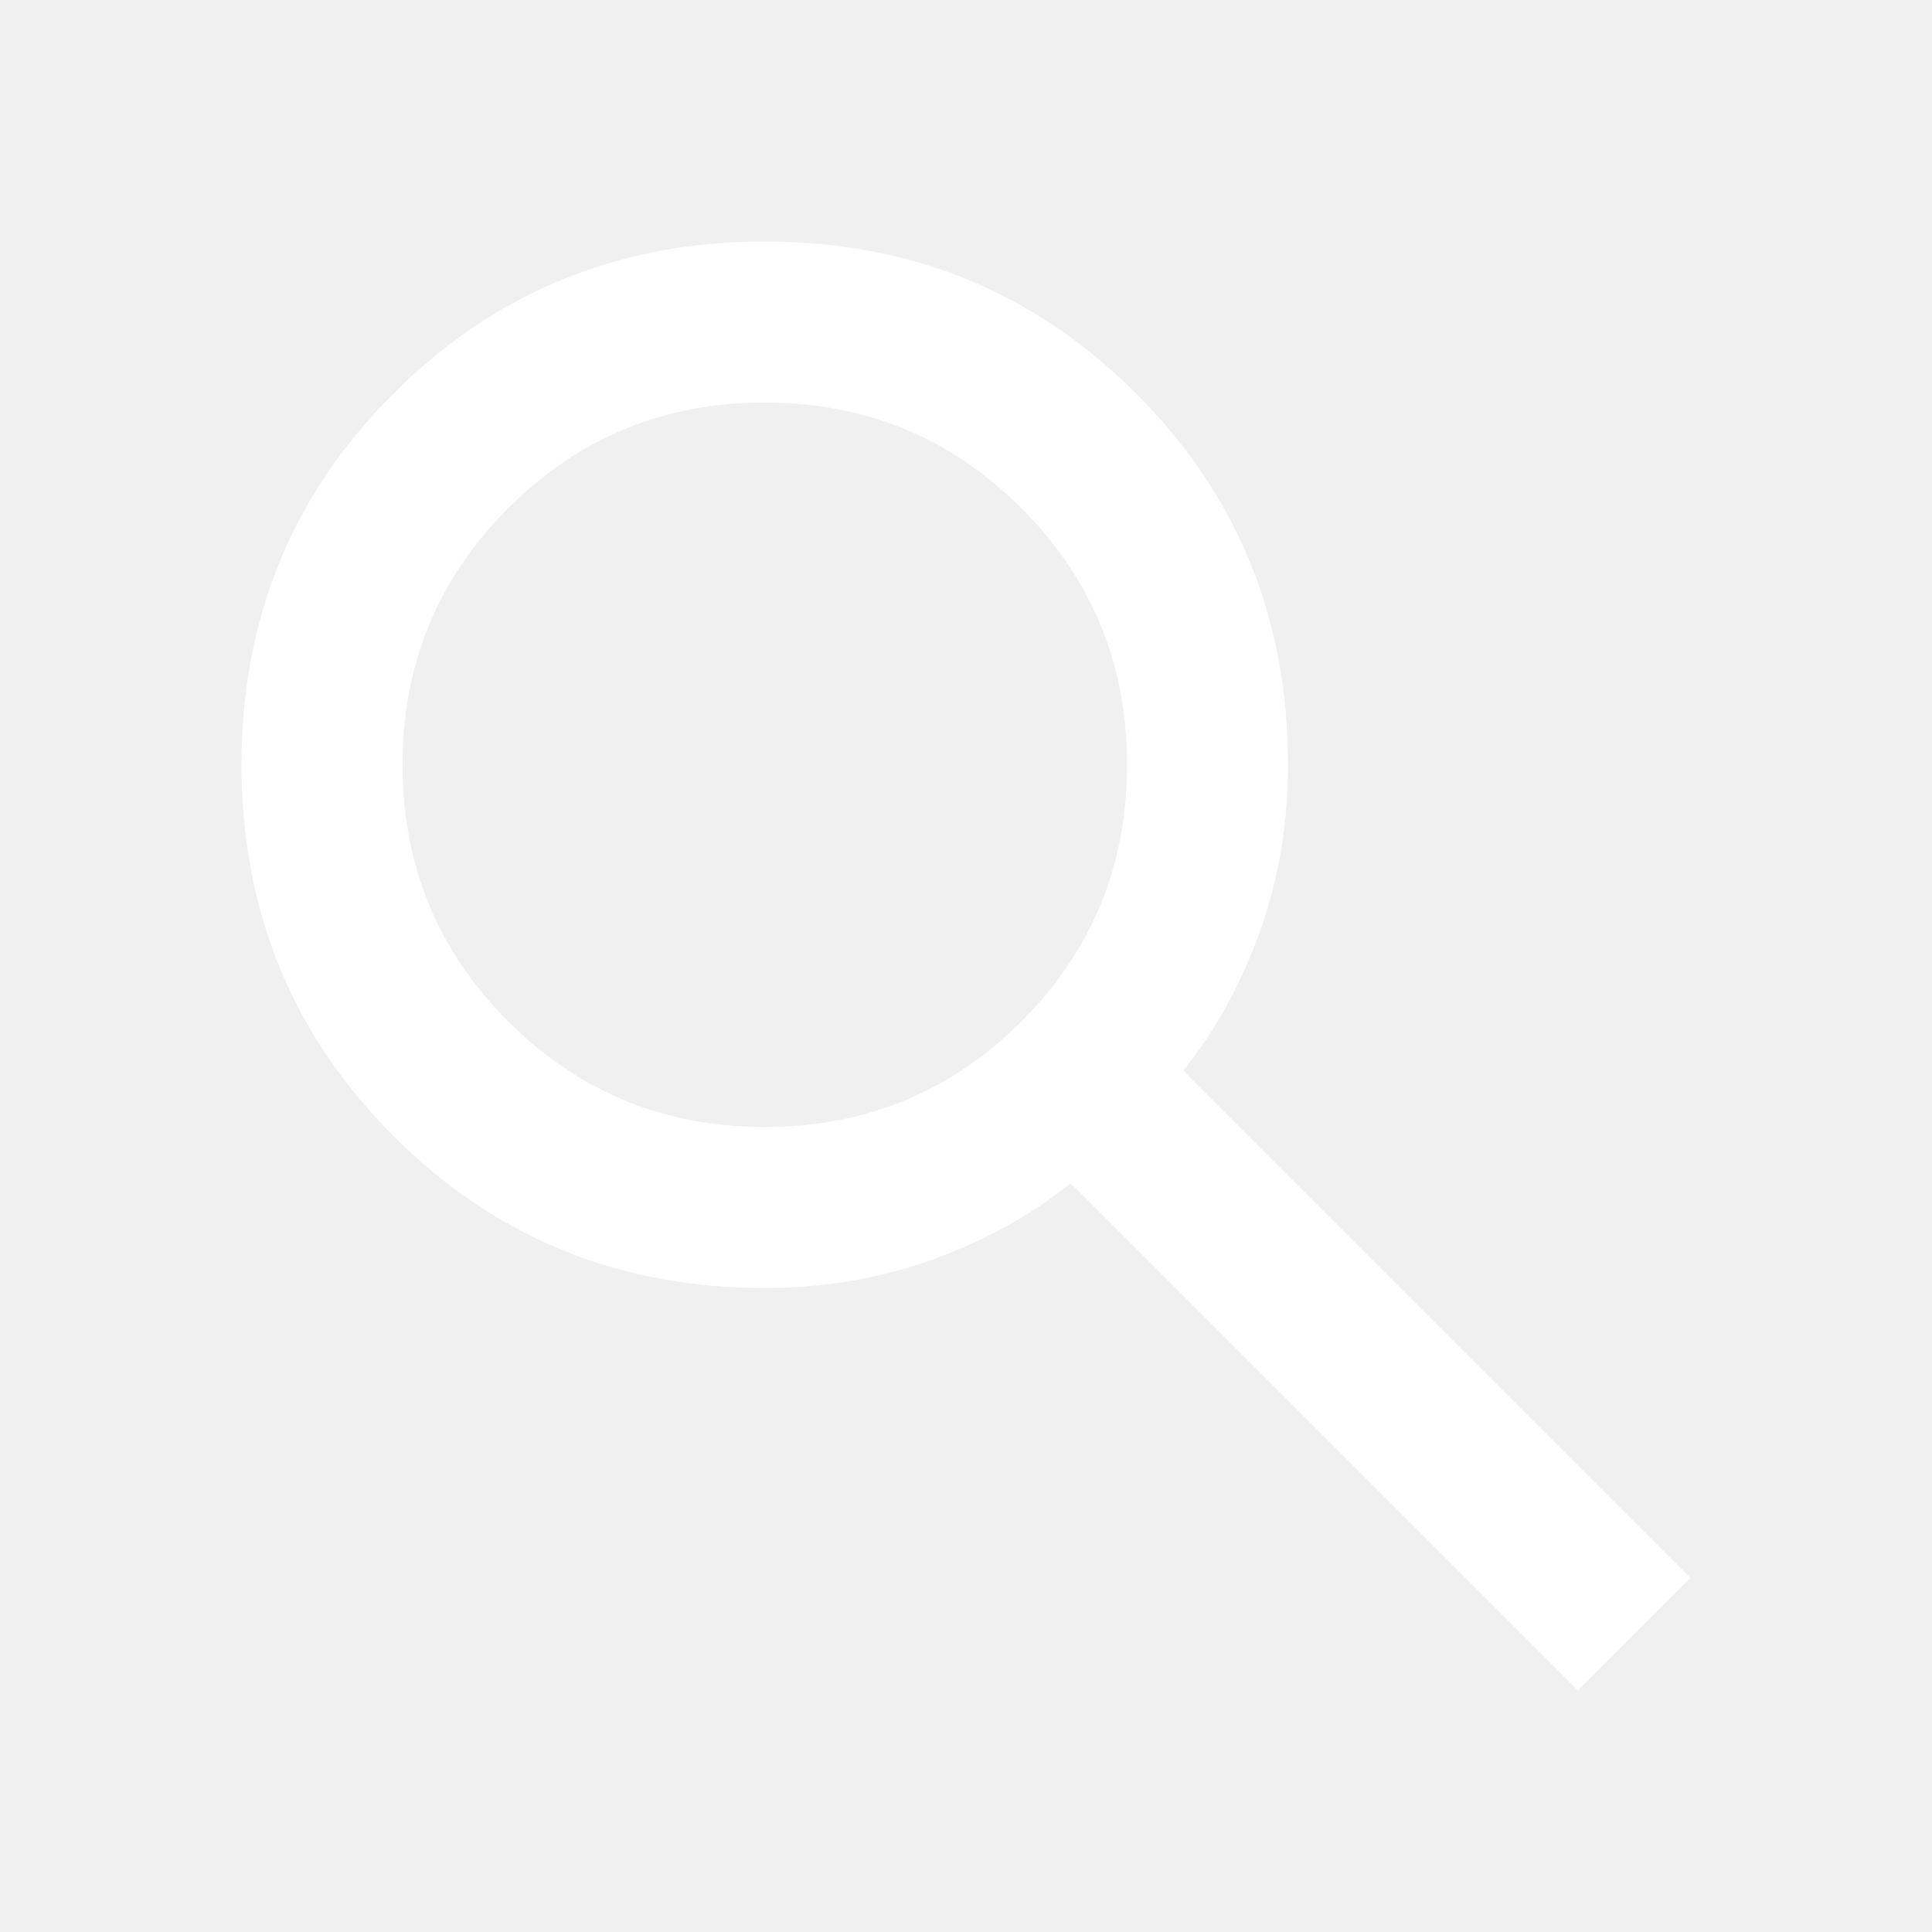
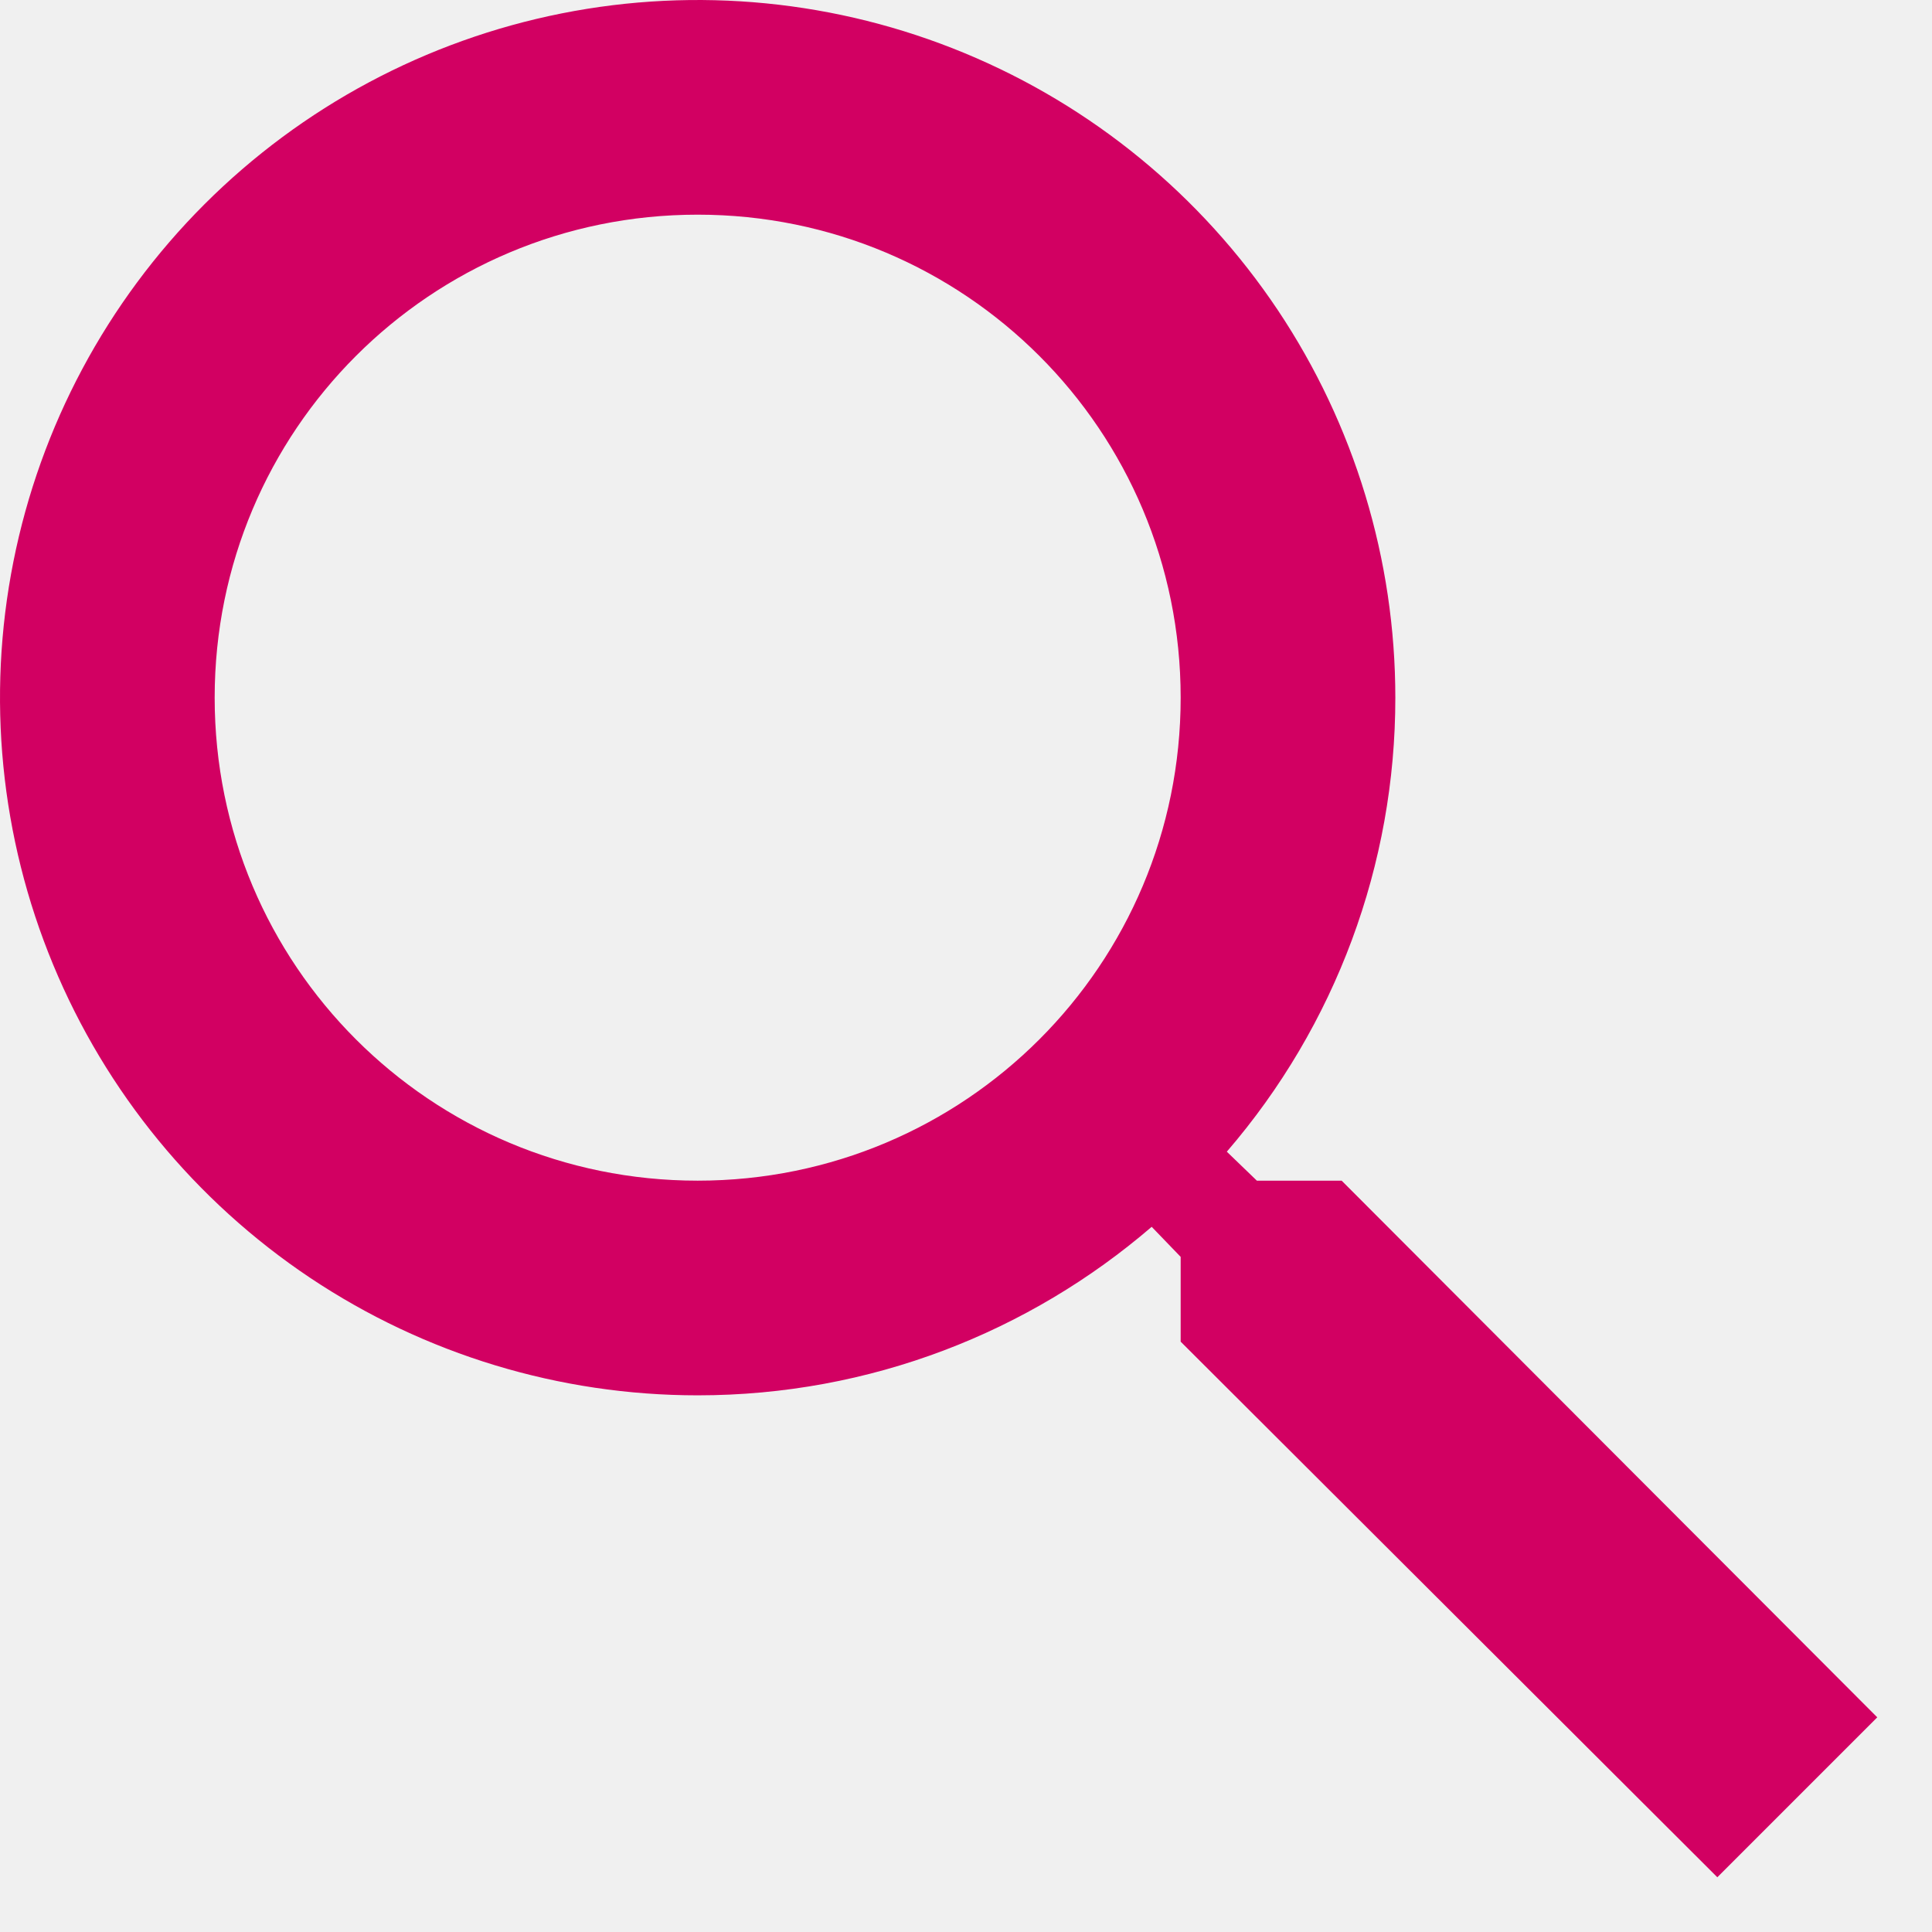
- <svg xmlns="http://www.w3.org/2000/svg" width="24" height="24" viewBox="0 0 24 24" fill="none">
-   <path d="M19.6 21L13.3 14.7C12.8 15.1 12.225 15.417 11.575 15.65C10.925 15.883 10.233 16 9.5 16C7.683 16 6.146 15.371 4.888 14.112C3.63 12.853 3.001 11.316 3 9.5C3 7.683 3.629 6.146 4.888 4.888C6.147 3.63 7.684 3.001 9.5 3C11.317 3 12.854 3.629 14.113 4.888C15.372 6.147 16.001 7.684 16 9.5C16 10.233 15.883 10.925 15.65 11.575C15.417 12.225 15.1 12.8 14.7 13.3L21 19.6L19.6 21ZM9.5 14C10.75 14 11.813 13.563 12.688 12.688C13.563 11.813 14.001 10.751 14 9.5C14 8.25 13.563 7.188 12.688 6.313C11.813 5.438 10.751 5.001 9.5 5C8.25 5 7.188 5.438 6.313 6.313C5.438 7.188 5.001 8.251 5 9.5C5 10.75 5.438 11.813 6.313 12.688C7.188 13.563 8.251 14.001 9.5 14Z" fill="white" />
+ <svg xmlns="http://www.w3.org/2000/svg" width="18" height="18" viewBox="0 0 18 18" fill="none">
+   <path d="M12.5 11H11.71L11.43 10.73C12.444 9.554 13.001 8.053 13 6.5C13 5.214 12.619 3.958 11.905 2.889C11.19 1.82 10.175 0.987 8.987 0.495C7.8 0.003 6.493 -0.126 5.232 0.125C3.971 0.376 2.813 0.995 1.904 1.904C0.995 2.813 0.376 3.971 0.125 5.232C-0.126 6.493 0.003 7.8 0.495 8.987C0.987 10.175 1.82 11.19 2.889 11.905C3.958 12.619 5.214 13 6.5 13C8.11 13 9.59 12.41 10.73 11.43L11 11.71V12.5L16 17.49L17.49 16L12.5 11ZM6.5 11C4.01 11 2 8.99 2 6.5C2 4.01 4.01 2 6.5 2C8.99 2 11 4.01 11 6.5C11 8.99 8.99 11 6.5 11Z" fill="#D20062" />
</svg>
